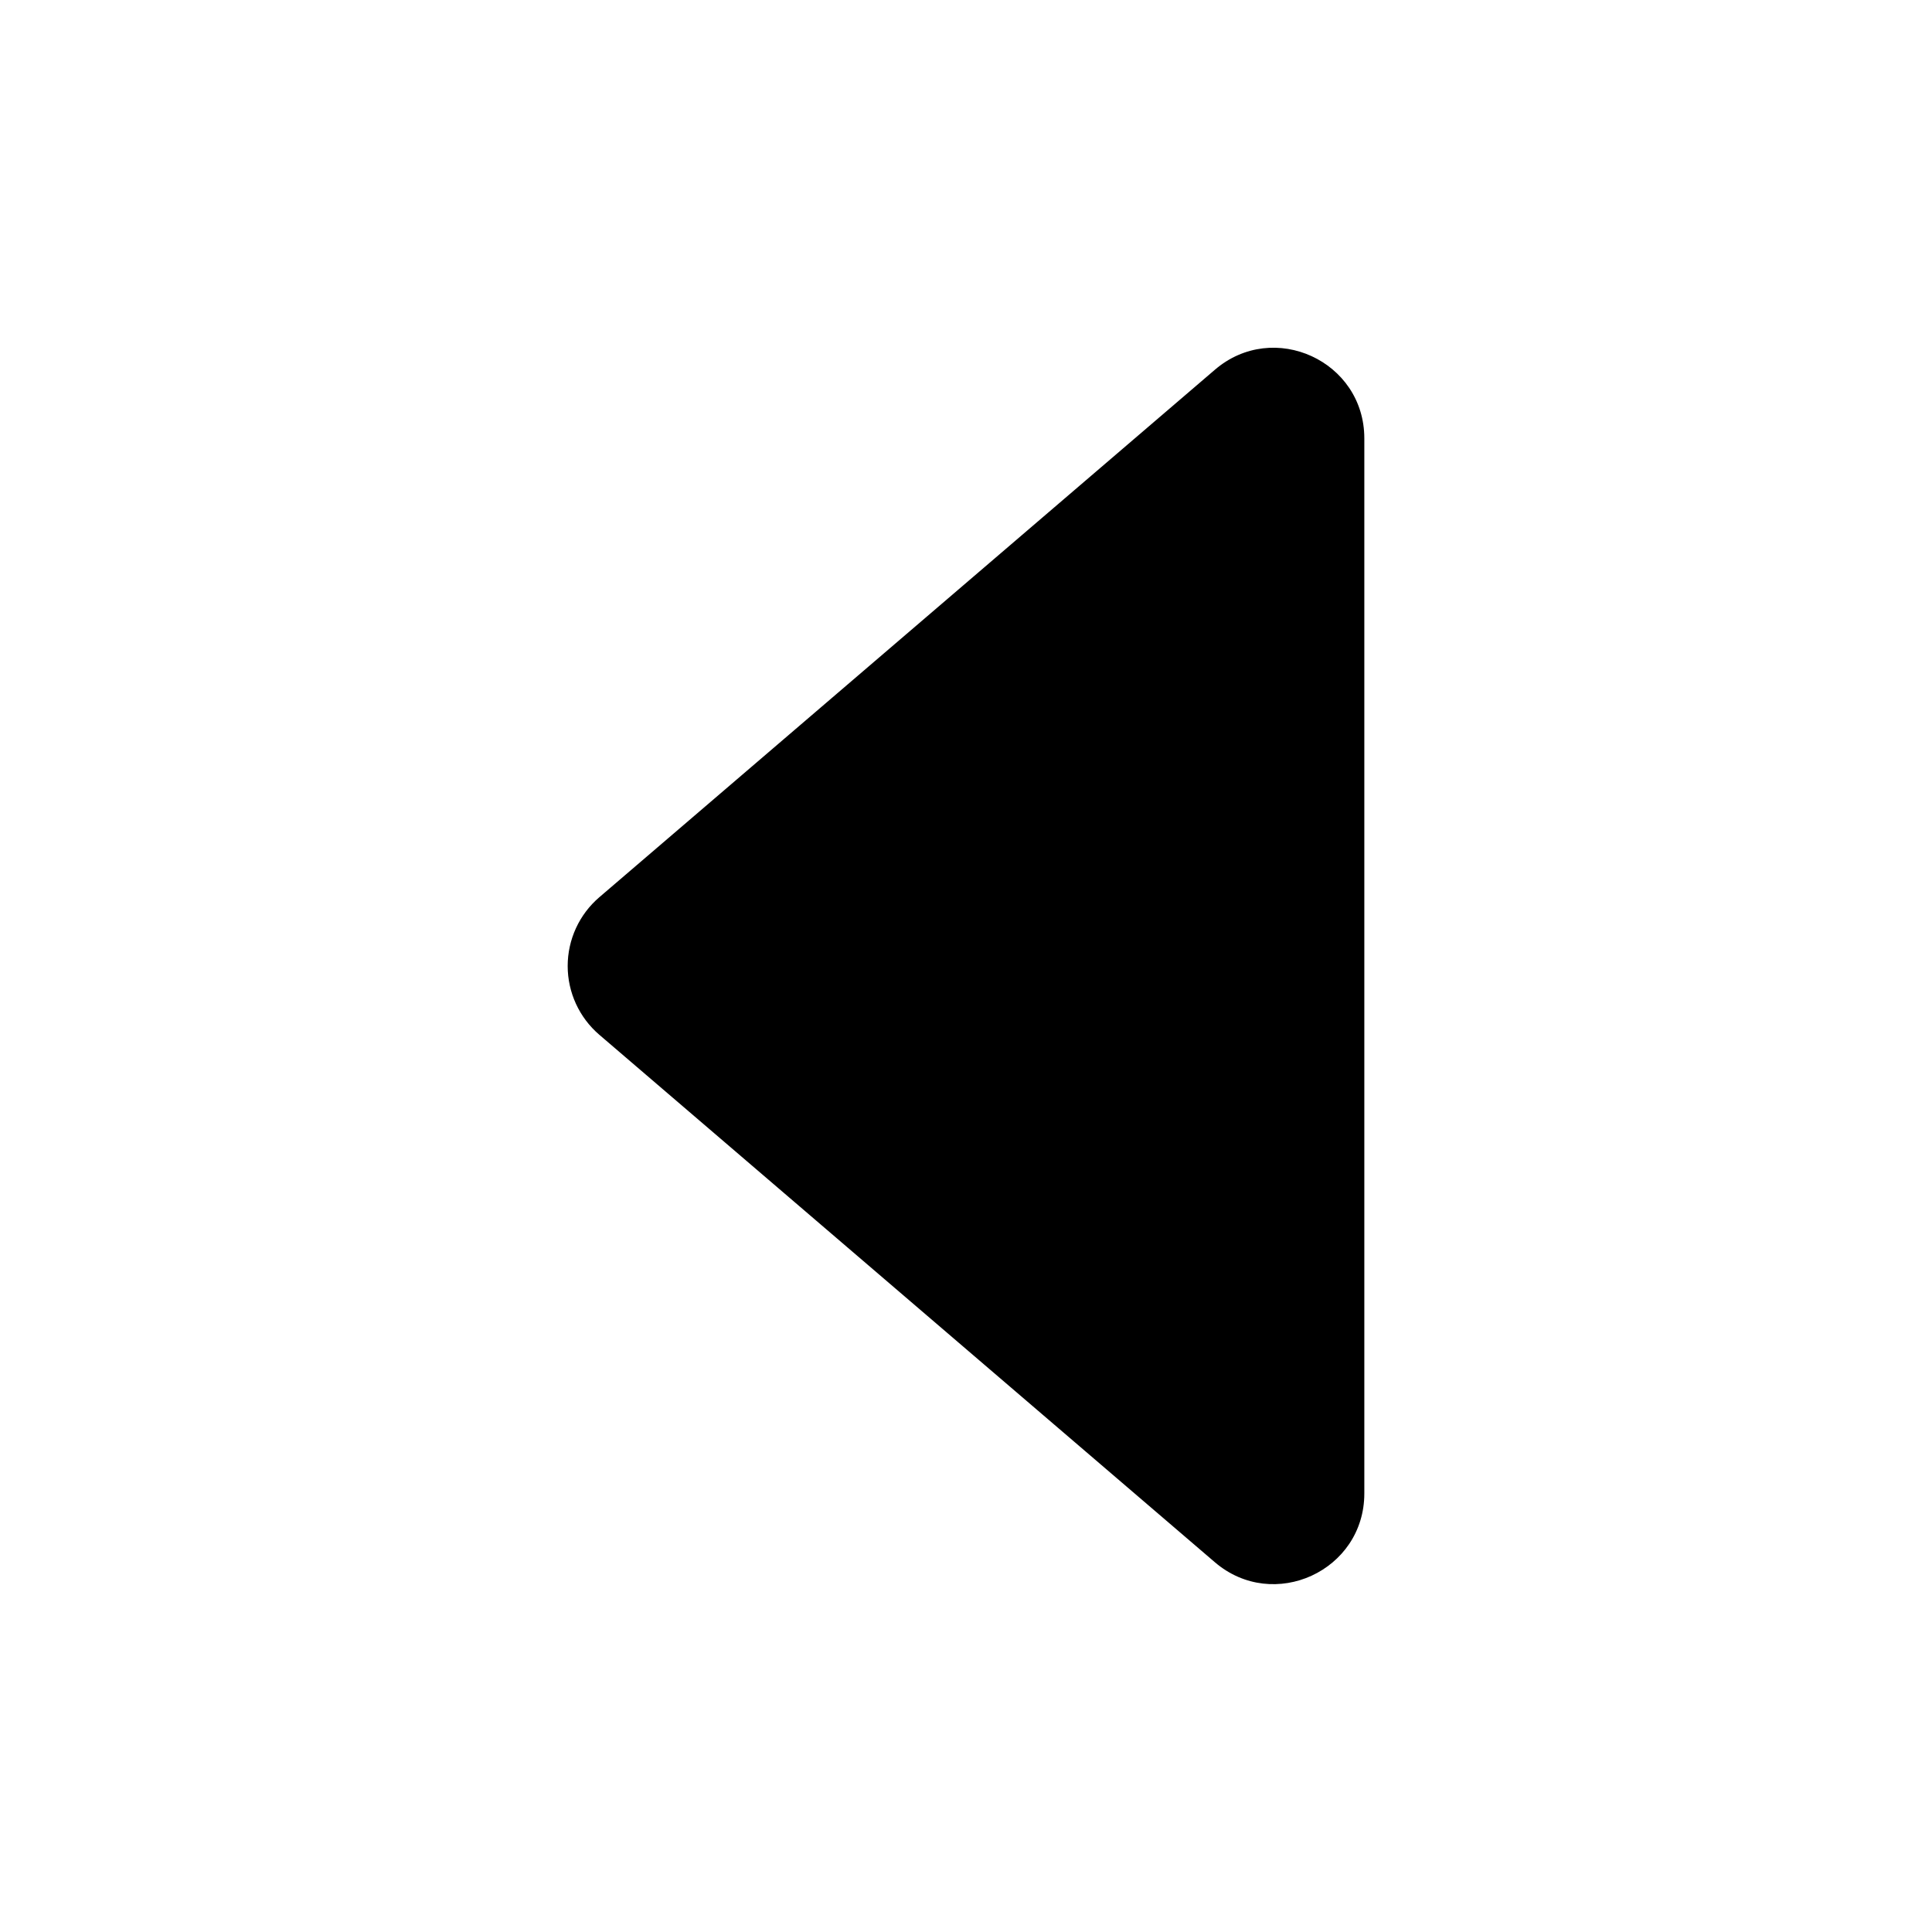
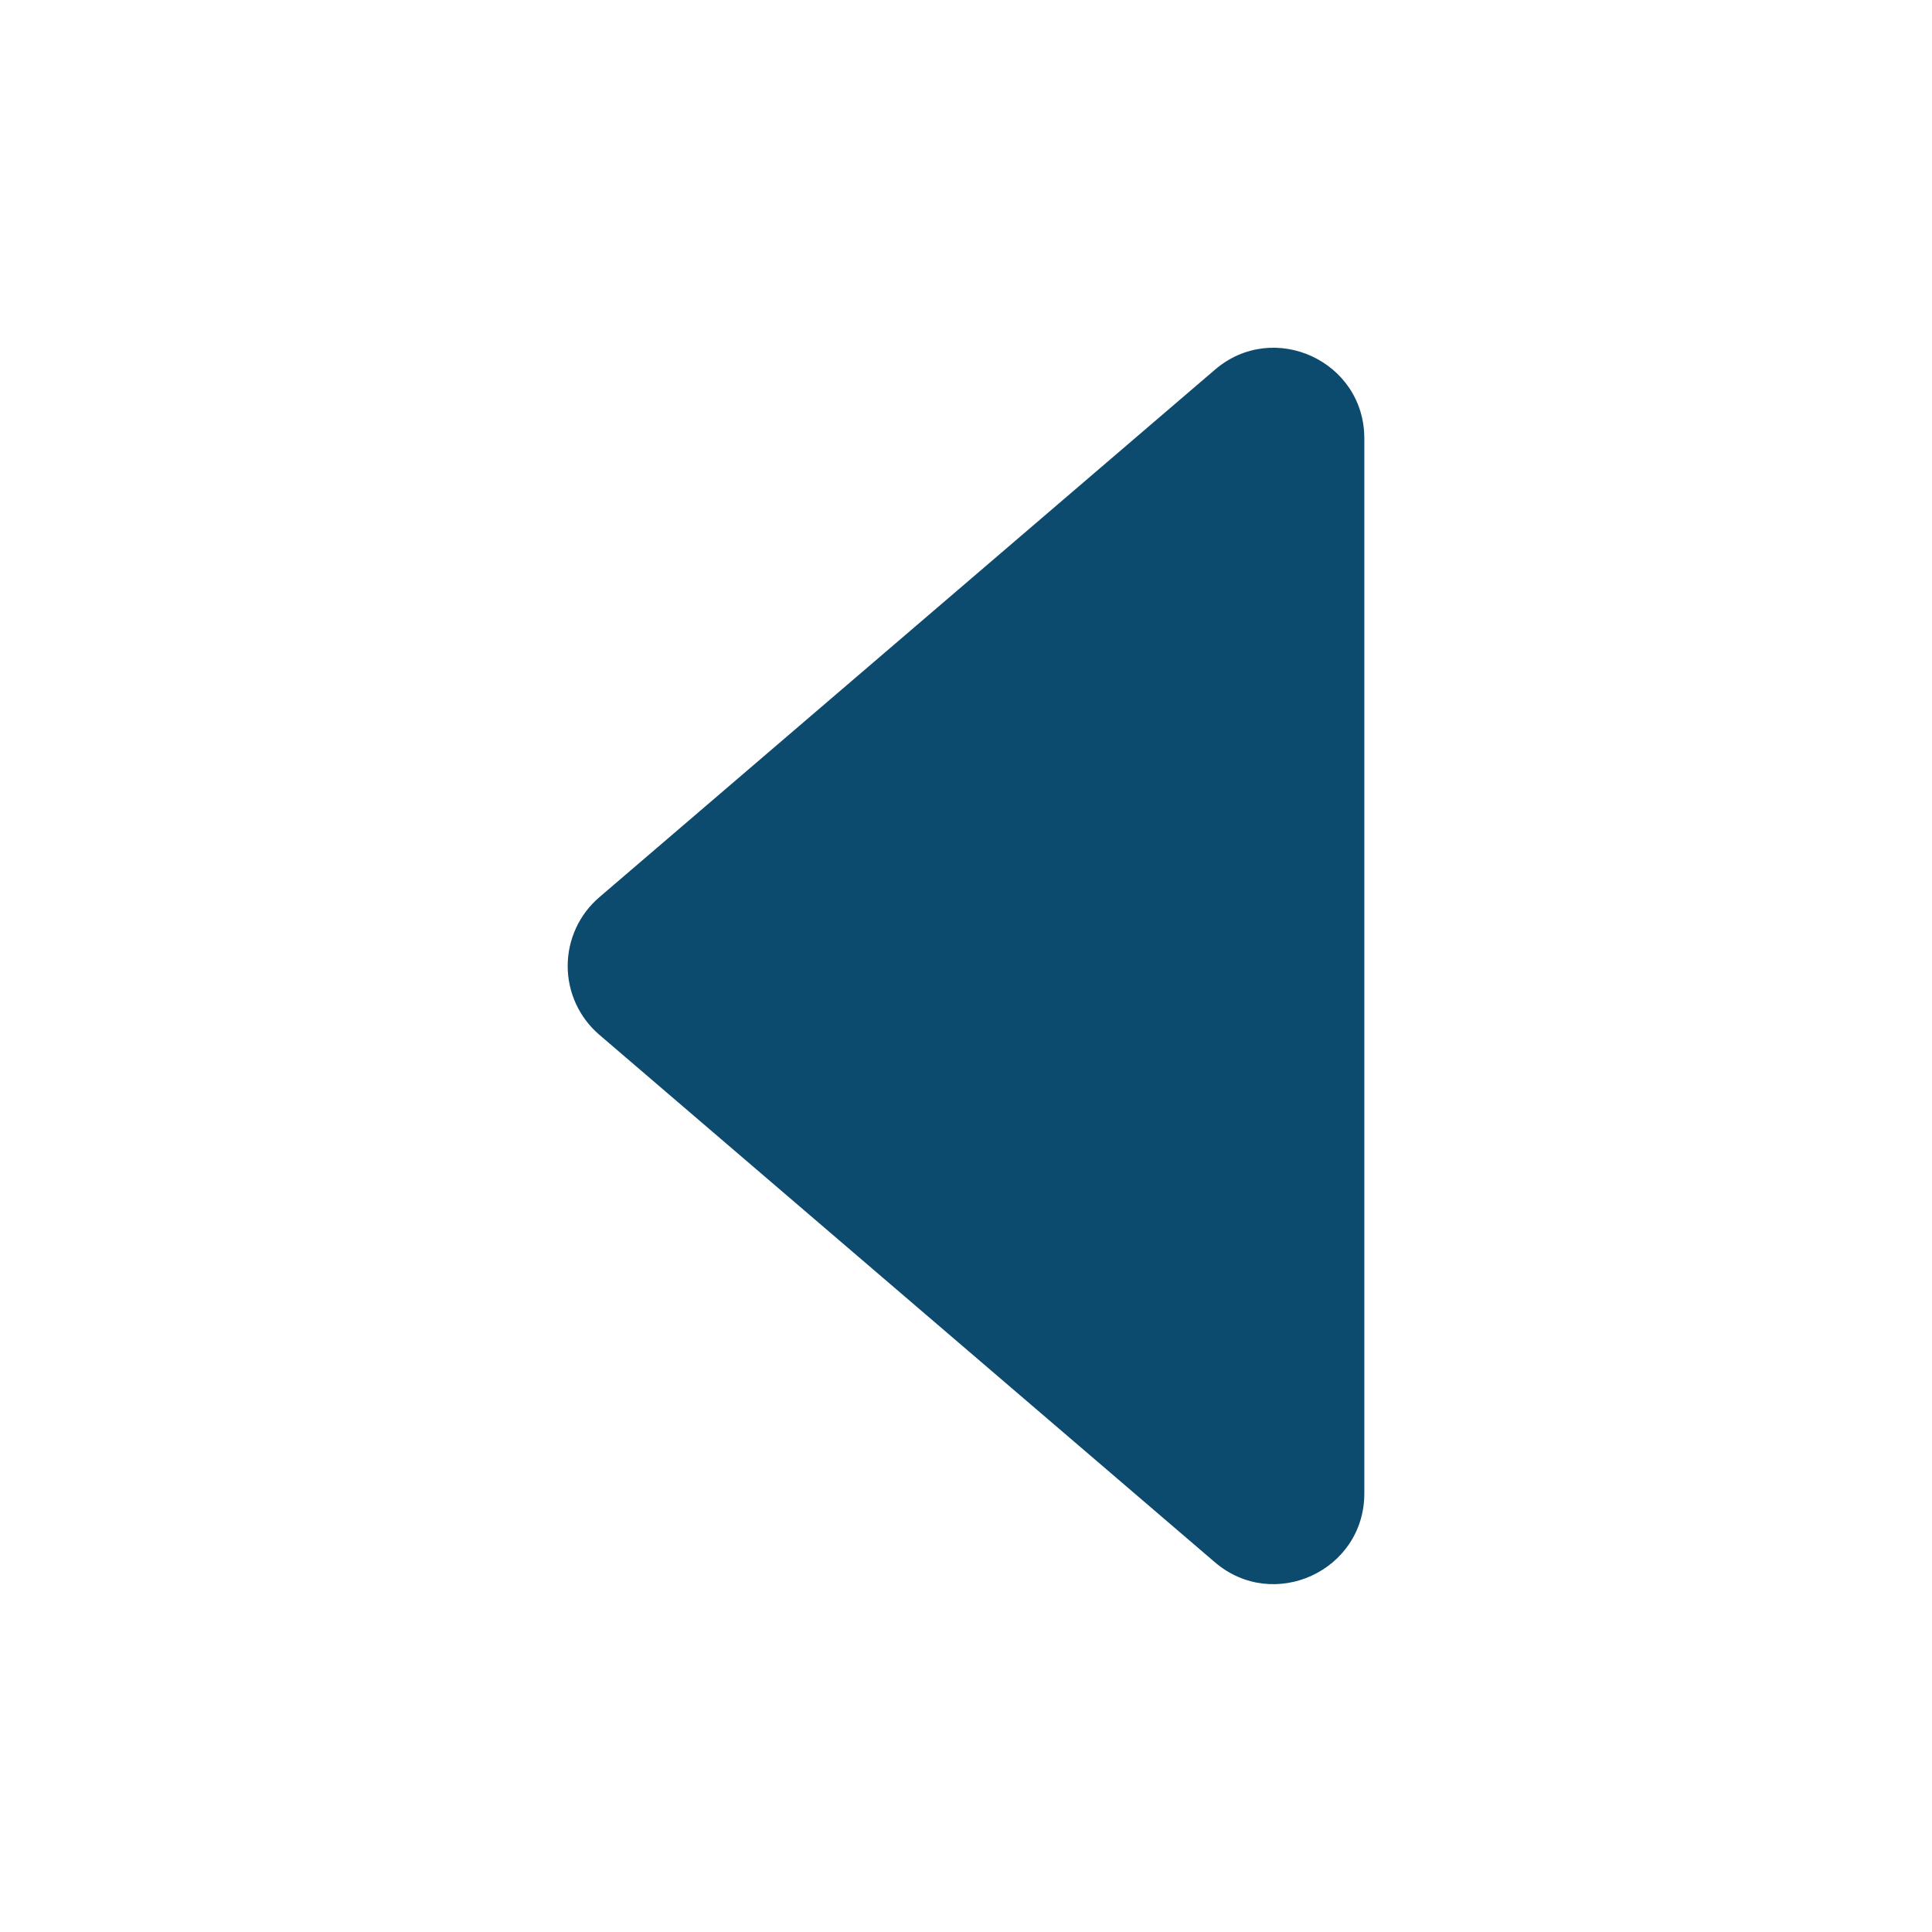
- <svg xmlns="http://www.w3.org/2000/svg" class="ionicon" viewBox="0 0 512 512">
+ <svg xmlns="http://www.w3.org/2000/svg" class="ionicon" fill="#0c4a6e" viewBox="0 0 512 512">
  <path d="M321.94 98L158.82 237.78a24 24 0 000 36.44L321.94 414c15.57 13.34 39.62 2.28 39.62-18.22v-279.6c0-20.5-24.05-31.56-39.62-18.18z" />
</svg>
